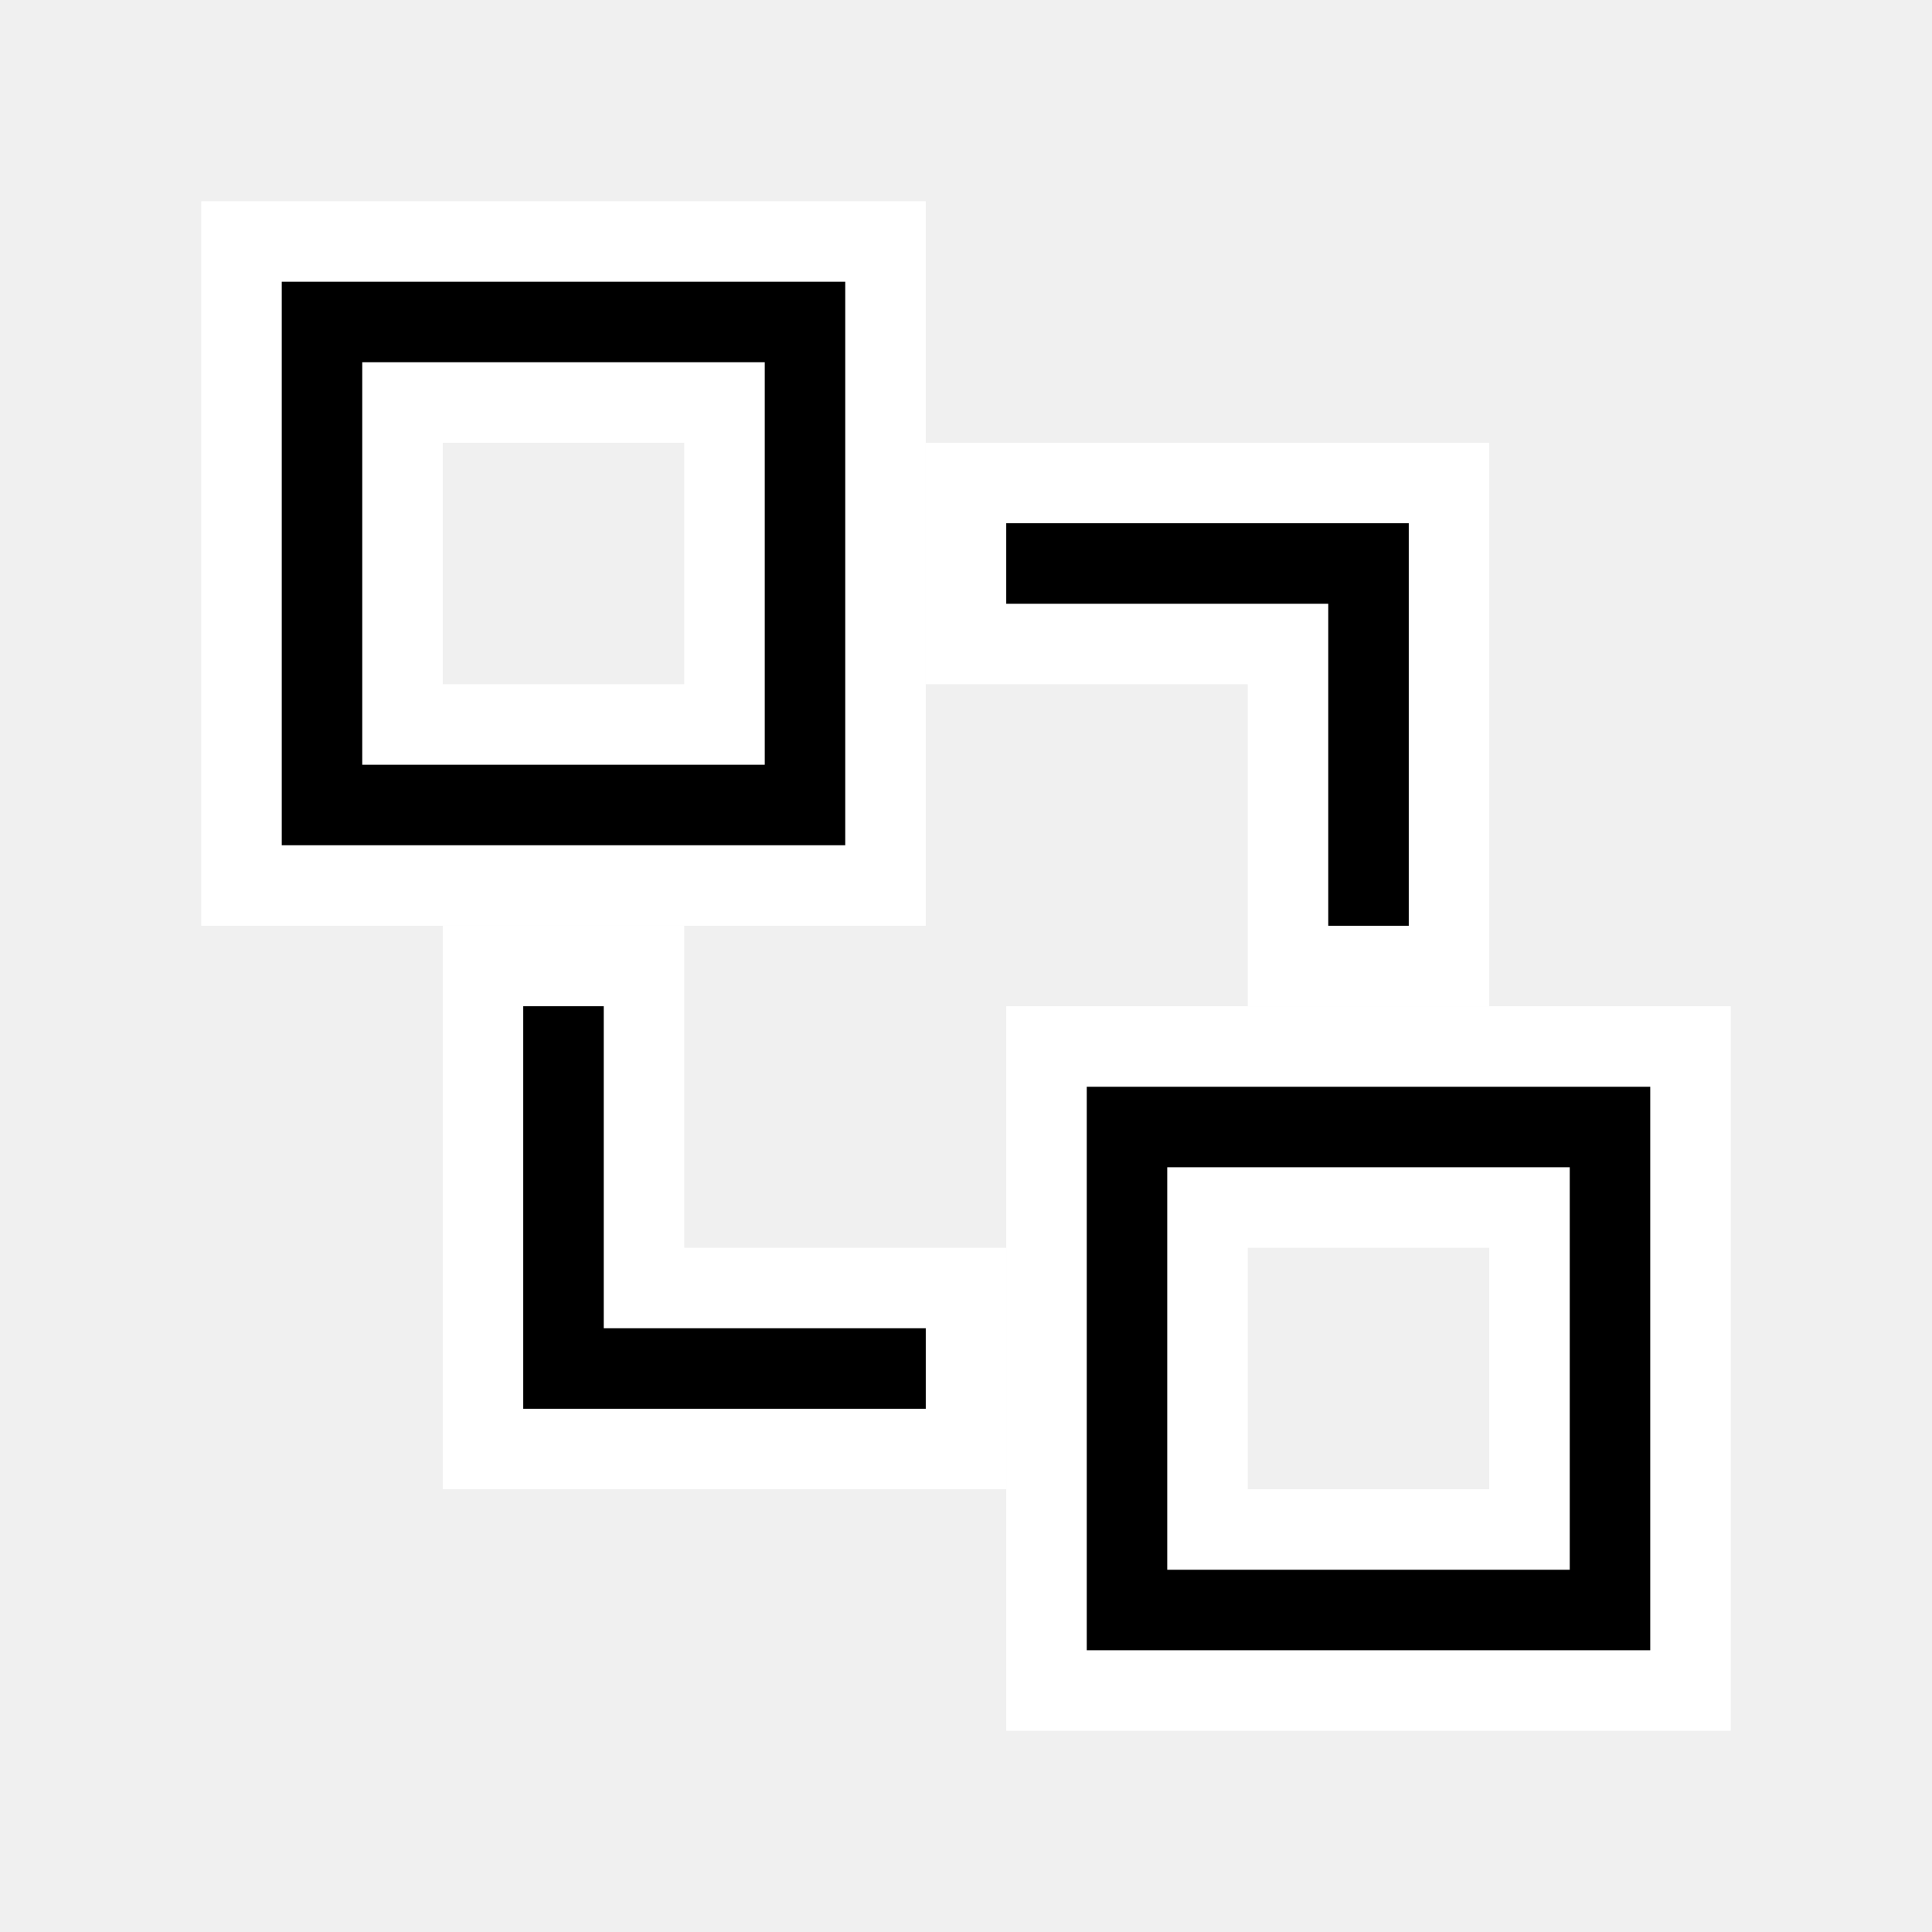
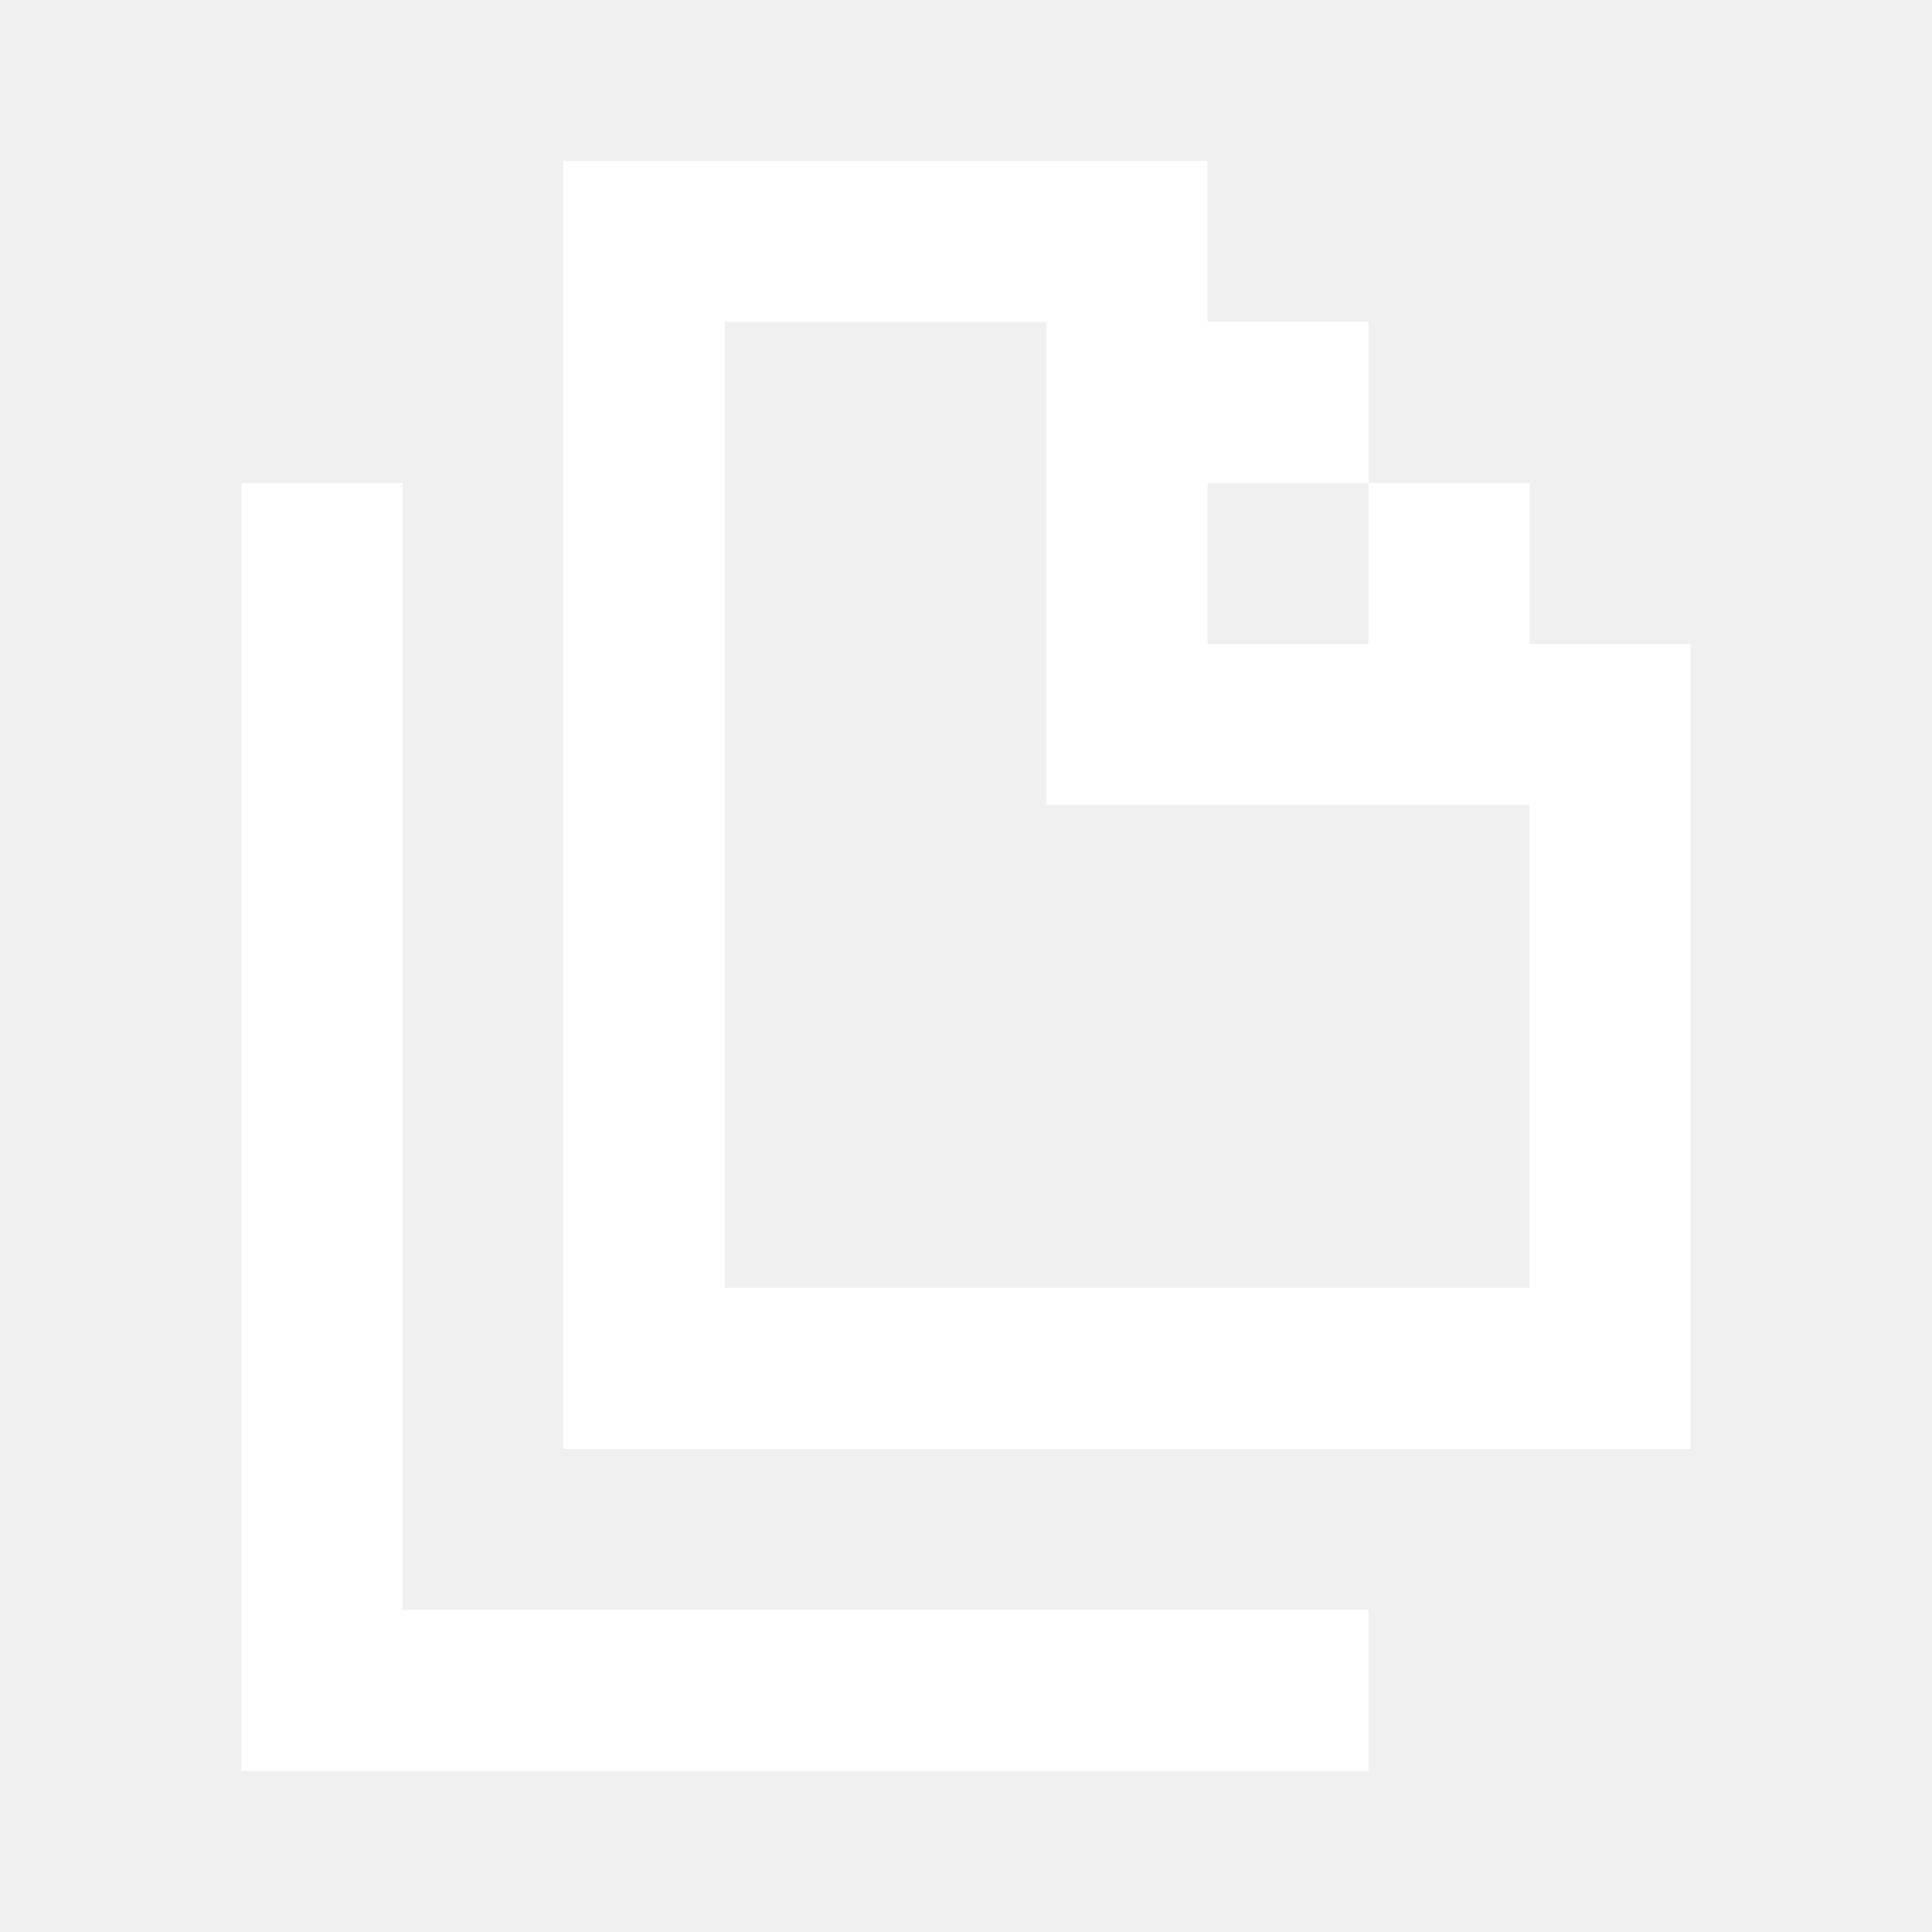
- <svg xmlns="http://www.w3.org/2000/svg" width="800px" height="800px" viewBox="0 0 24 24" fill="none" stroke="#ffffff">
+ <svg xmlns="http://www.w3.org/2000/svg" width="800px" height="800px" viewBox="0 0 24 24" fill="none">
  <g id="SVGRepo_bgCarrier" stroke-width="0" />
  <g id="SVGRepo_tracerCarrier" stroke-linecap="round" stroke-linejoin="round" />
  <g id="SVGRepo_iconCarrier">
-     <path fill-rule="evenodd" clip-rule="evenodd" d="M13 21V13H21V21H13ZM15 15H19L19 19H15V15Z" fill="#000000" />
-     <path fill-rule="evenodd" clip-rule="evenodd" d="M3 11L3 3L11 3V11H3ZM5 5L9 5V9L5 9L5 5Z" fill="#000000" />
-     <path d="M18 6V12H16V8L12 8V6L18 6Z" fill="#000000" />
-     <path d="M12 18H6L6 12H8L8 16H12V18Z" fill="#000000" />
+     <path d="M21 18H7V2h8v2h2v2h-2v2h2V6h2v2h2v10zM9 4v12h10v-6h-6V4H9zM3 6h2v14h12v2H3V6z" fill="#ffffff" />
  </g>
</svg>
